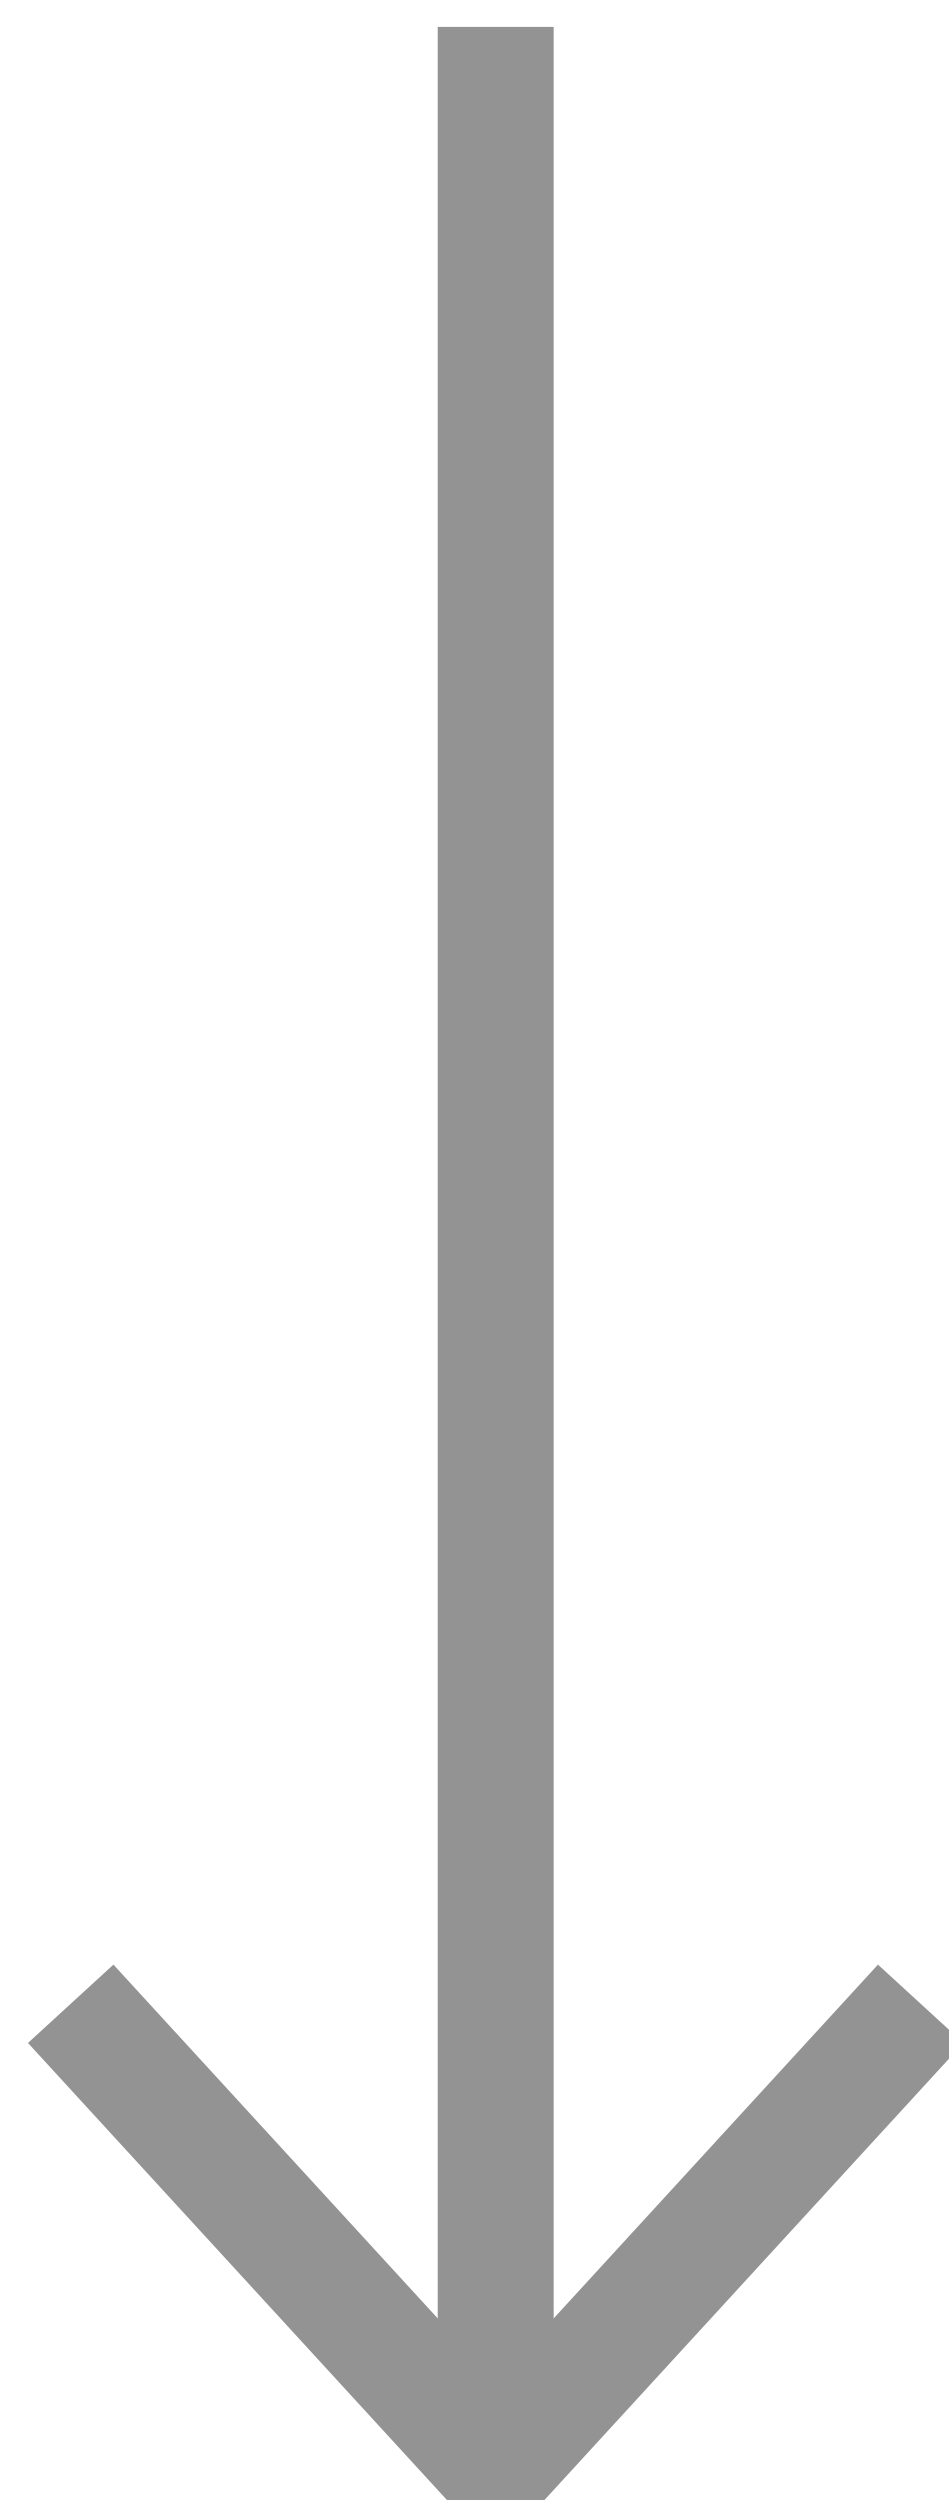
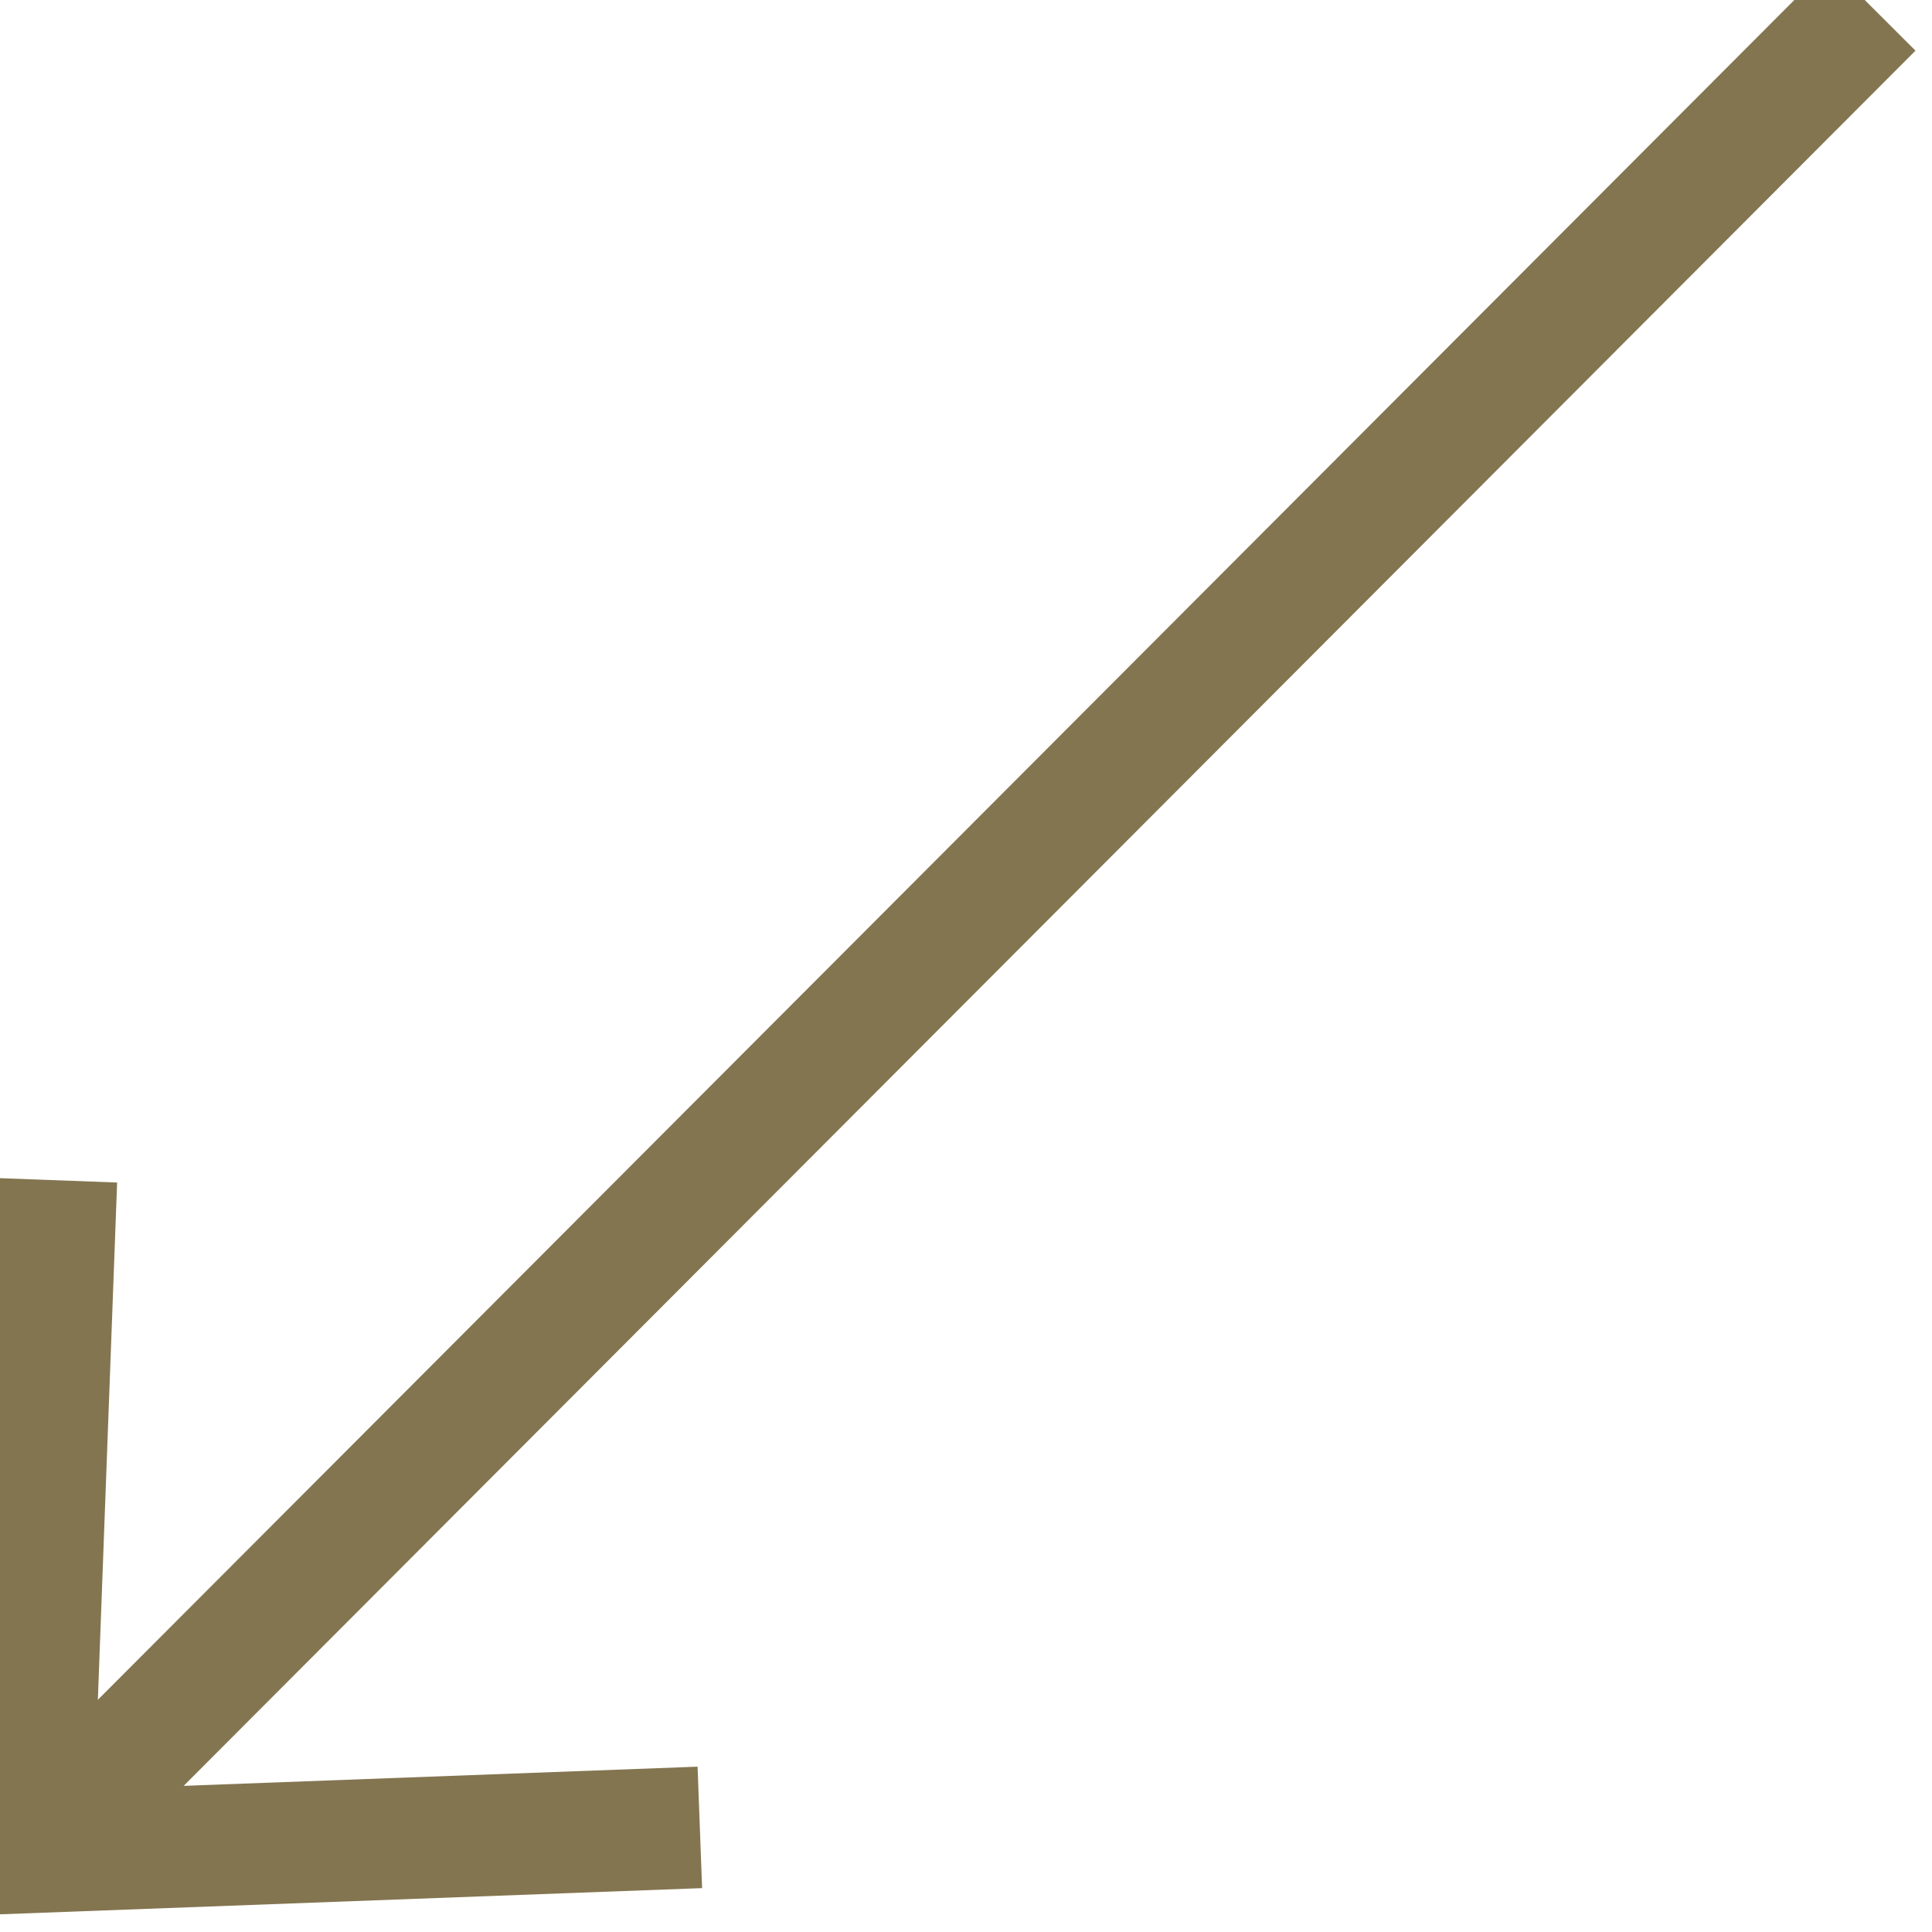
- <svg xmlns="http://www.w3.org/2000/svg" width="11" height="29" viewBox="0 0 11 29" fill="none">
-   <path d="M5.75 28.623V0.312" stroke="#929392" stroke-width="1.345" />
-   <path d="M10.68 23.244L5.75 28.622L0.82 23.244" stroke="#929392" stroke-width="1.345" />
+ <svg xmlns="http://www.w3.org/2000/svg" width="21" height="21" viewBox="0 0 21 21" fill="none">
+   <path d="M0.341 20.135L20.353 0.084" stroke="#837550" stroke-width="1.321" />
+   <path d="M7.607 19.863L0.341 20.134L0.613 12.829" stroke="#837550" stroke-width="1.321" />
</svg>
